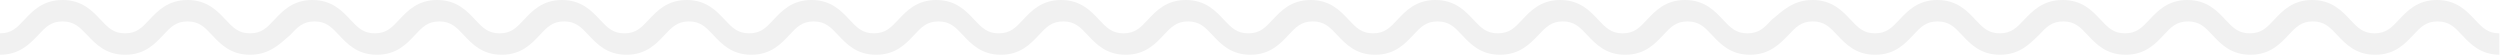
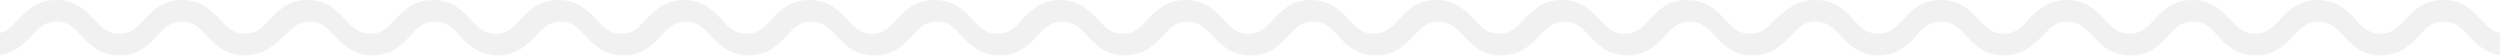
- <svg xmlns="http://www.w3.org/2000/svg" width="1050" height="23" viewBox="0 0 1050 23" fill="none">
-   <path d="M1050 23C1041.78 23 1037.49 18.4 1034.02 14.7C1030.92 11.4 1028.63 9 1023.8 9C1018.87 9 1016.67 11.4 1013.57 14.7C1010.1 18.4 1005.81 23 997.591 23C989.374 23 985.083 18.4 981.613 14.7C978.509 11.4 976.226 9 971.387 9C966.548 9 964.265 11.4 961.161 14.7C957.691 18.4 953.4 23 945.183 23C936.965 23 932.674 18.4 929.204 14.7C926.1 11.4 923.817 9 918.978 9C914.048 9 911.857 11.4 908.752 14.7C905.283 18.4 900.991 23 892.774 23C884.557 23 880.265 18.4 876.796 14.7C873.691 11.4 871.409 9 866.57 9C861.639 9 859.448 11.4 856.344 14.7C852.509 18.4 848.217 23 840 23C831.783 23 827.491 18.4 824.022 14.7C820.917 11.4 818.635 9 813.796 9C808.865 9 806.674 11.4 803.57 14.7C800.1 18.4 795.809 23 787.591 23C779.374 23 775.083 18.4 771.613 14.7C768.509 11.4 766.226 9 761.387 9C756.457 9 754.265 11.4 751.161 14.7C747.509 18.4 743.217 23 735 23C726.783 23 722.491 18.4 719.022 14.7C715.917 11.4 713.635 9 708.796 9C703.865 9 701.674 11.4 698.57 14.7C695.1 18.4 690.809 23 682.591 23C674.374 23 670.083 18.4 666.613 14.7C663.509 11.4 661.226 9 656.387 9C651.548 9 649.265 11.4 646.161 14.7C642.6 18.4 638.217 23 630 23C621.783 23 617.491 18.4 614.022 14.7C610.917 11.4 608.635 9 603.796 9C598.865 9 596.674 11.4 593.57 14.7C590.1 18.4 585.809 23 577.591 23C569.374 23 565.083 18.4 561.613 14.7C558.509 11.4 556.226 9 551.387 9C546.457 9 544.265 11.4 541.161 14.7C537.691 18.4 533.4 23 525.183 23C516.965 23 512.674 18.4 509.204 14.7C506.1 11.4 503.817 9 498.978 9C494.139 9 491.857 11.4 488.752 14.7C485.283 18.4 480.991 23 472.774 23C464.557 23 460.265 18.4 456.796 14.7C453.691 11.4 451.409 9 446.57 9C441.639 9 439.448 11.4 436.343 14.7C432.874 18.4 428.583 23 420.365 23C412.148 23 407.857 18.4 404.387 14.7C401.283 11.4 399 9 394.161 9C389.23 9 387.039 11.4 383.935 14.7C380.465 18.4 376.174 23 367.957 23C359.739 23 355.448 18.4 351.978 14.7C348.874 11.4 346.591 9 341.752 9C336.822 9 334.63 11.4 331.526 14.7C328.057 18.4 323.765 23 315.548 23C307.33 23 303.039 18.4 299.57 14.7C296.465 11.4 294.183 9 289.343 9C284.504 9 282.222 11.4 279.117 14.7C275.648 18.4 271.357 23 263.139 23C254.922 23 250.63 18.4 247.161 14.7C244.057 11.4 241.774 9 236.935 9C232.004 9 229.813 11.4 226.709 14.7C223.239 18.4 218.948 23 210.73 23C202.513 23 198.222 18.4 194.752 14.7C191.648 11.4 189.365 9 184.526 9C179.596 9 177.404 11.4 174.3 14.7C170.83 18.4 166.539 23 158.322 23C150.104 23 145.813 18.4 142.343 14.7C139.239 11.4 136.957 9 132.117 9C127.187 9 124.996 11.4 121.891 14.7C117.6 18.4 113.217 23 105 23C96.783 23 92.491 18.4 89.022 14.7C85.917 11.4 83.635 9 78.796 9C73.865 9 71.674 11.4 68.57 14.7C65.1 18.4 60.809 23 52.591 23C44.374 23 40.083 18.4 36.613 14.7C33.417 11.4 31.135 9 26.296 9C21.365 9 19.174 11.4 16.07 14.7C12.509 18.4 8.217 23 0 23V14C4.93 14 7.122 11.6 10.226 8.3C13.696 4.6 17.987 0 26.296 0C34.513 0 38.804 4.6 42.274 8.3C45.378 11.6 47.661 14 52.5 14C57.43 14 59.622 11.6 62.726 8.3C66.196 4.6 70.578 0 78.796 0C87.013 0 91.304 4.6 94.774 8.3C97.878 11.6 100.161 14 105 14C109.93 14 112.122 11.6 115.226 8.3C118.696 4.6 122.987 0 131.204 0C139.422 0 143.713 4.6 147.183 8.3C150.287 11.6 152.57 14 157.409 14C162.339 14 164.53 11.6 167.635 8.3C171.104 4.6 175.396 0 183.613 0C191.83 0 196.122 4.6 199.591 8.3C202.696 11.6 204.978 14 209.817 14C214.748 14 216.939 11.6 220.043 8.3C223.513 4.6 227.804 0 236.022 0C244.239 0 248.53 4.6 252 8.3C255.104 11.6 257.387 14 262.226 14C267.157 14 269.348 11.6 272.452 8.3C275.922 4.6 280.213 0 288.43 0C296.648 0 300.939 4.6 304.409 8.3C307.513 11.6 309.796 14 314.635 14C319.565 14 321.757 11.6 324.861 8.3C328.33 4.6 332.622 0 340.839 0C349.057 0 353.348 4.6 356.817 8.3C359.922 11.6 362.204 14 367.043 14C371.883 14 374.165 11.6 377.27 8.3C380.739 4.6 385.03 0 393.248 0C401.465 0 405.757 4.6 409.226 8.3C412.33 11.6 414.613 14 419.452 14C424.383 14 426.574 11.6 429.678 8.3C433.148 4.6 437.439 0 445.657 0C453.874 0 458.165 4.6 461.635 8.3C464.739 11.6 467.022 14 471.861 14C476.791 14 478.983 11.6 482.087 8.3C485.557 4.6 489.848 0 498.065 0C506.283 0 510.574 4.6 514.044 8.3C517.148 11.6 519.43 14 524.27 14C529.2 14 531.391 11.6 534.496 8.3C537.965 4.6 542.257 0 550.474 0C558.691 0 562.983 4.6 566.452 8.3C569.557 11.6 571.839 14 576.678 14C581.609 14 583.8 11.6 586.904 8.3C590.374 4.6 594.665 0 602.883 0C611.1 0 615.391 4.6 618.861 8.3C621.965 11.6 624.248 14 629.087 14C634.017 14 636.209 11.6 639.313 8.3C642.783 4.6 647.074 0 655.291 0C663.509 0 667.8 4.6 671.27 8.3C674.374 11.6 676.657 14 681.496 14C686.426 14 688.617 11.6 691.722 8.3C695.191 4.6 699.483 0 707.7 0C715.917 0 720.209 4.6 723.678 8.3C726.783 11.6 729.065 14 733.904 14C738.835 14 741.026 11.6 744.13 8.3C748.696 4.6 752.987 0 761.296 0C769.513 0 773.804 4.6 777.274 8.3C780.378 11.6 782.661 14 787.5 14C792.339 14 794.622 11.6 797.726 8.3C801.196 4.6 805.487 0 813.704 0C821.922 0 826.213 4.6 829.683 8.3C832.787 11.6 835.07 14 839.909 14C844.748 14 847.03 11.6 850.135 8.3C853.696 4.6 857.987 0 866.296 0C874.604 0 878.804 4.6 882.274 8.3C885.378 11.6 887.661 14 892.5 14C897.339 14 899.622 11.6 902.726 8.3C906.196 4.6 910.487 0 918.704 0C926.922 0 931.213 4.6 934.683 8.3C937.787 11.6 940.07 14 944.909 14C949.839 14 952.03 11.6 955.135 8.3C958.604 4.6 962.896 0 971.113 0C979.33 0 983.622 4.6 987.091 8.3C990.196 11.6 992.478 14 997.317 14C1002.16 14 1004.44 11.6 1007.54 8.3C1011.01 4.6 1015.3 0 1023.52 0C1031.74 0 1036.03 4.6 1039.5 8.3C1042.6 11.6 1044.89 14 1049.73 14V23H1050Z" fill="#F1F1F1" />
+ <svg xmlns="http://www.w3.org/2000/svg" width="768" height="17" viewBox="0 0 768 17" fill="none">
+   <path d="M770 17C763.958 17 760.803 13.6 758.252 10.865C755.97 8.426 754.292 6.652 750.734 6.652C747.109 6.652 745.497 8.426 743.215 10.865C740.664 13.6 737.509 17 731.467 17C725.425 17 722.27 13.6 719.719 10.865C717.437 8.426 715.759 6.652 712.201 6.652C708.643 6.652 706.964 8.426 704.682 10.865C702.131 13.6 698.976 17 692.934 17C686.892 17 683.737 13.6 681.186 10.865C678.904 8.426 677.226 6.652 673.668 6.652C670.043 6.652 668.432 8.426 666.149 10.865C663.598 13.6 660.443 17 654.401 17C648.36 17 645.205 13.6 642.654 10.865C640.371 8.426 638.693 6.652 635.135 6.652C631.51 6.652 629.899 8.426 627.616 10.865C624.797 13.6 621.642 17 615.6 17C609.558 17 606.403 13.6 603.852 10.865C601.57 8.426 599.891 6.652 596.334 6.652C592.708 6.652 591.097 8.426 588.815 10.865C586.264 13.6 583.109 17 577.067 17C571.025 17 567.87 13.6 565.319 10.865C563.037 8.426 561.359 6.652 557.801 6.652C554.176 6.652 552.565 8.426 550.282 10.865C547.597 13.6 544.442 17 538.4 17C532.358 17 529.203 13.6 526.652 10.865C524.37 8.426 522.691 6.652 519.134 6.652C515.508 6.652 513.897 8.426 511.615 10.865C509.064 13.6 505.909 17 499.867 17C493.825 17 490.67 13.6 488.119 10.865C485.837 8.426 484.159 6.652 480.601 6.652C477.043 6.652 475.365 8.426 473.082 10.865C470.464 13.6 467.242 17 461.2 17C455.158 17 452.003 13.6 449.452 10.865C447.17 8.426 445.491 6.652 441.934 6.652C438.309 6.652 436.697 8.426 434.415 10.865C431.864 13.6 428.709 17 422.667 17C416.625 17 413.47 13.6 410.919 10.865C408.637 8.426 406.959 6.652 403.401 6.652C399.776 6.652 398.165 8.426 395.882 10.865C393.331 13.6 390.176 17 384.134 17C378.093 17 374.937 13.6 372.386 10.865C370.104 8.426 368.426 6.652 364.868 6.652C361.31 6.652 359.632 8.426 357.349 10.865C354.798 13.6 351.643 17 345.601 17C339.56 17 336.405 13.6 333.854 10.865C331.571 8.426 329.893 6.652 326.335 6.652C322.71 6.652 321.099 8.426 318.816 10.865C316.265 13.6 313.11 17 307.069 17C301.027 17 297.872 13.6 295.321 10.865C293.038 8.426 291.36 6.652 287.802 6.652C284.177 6.652 282.566 8.426 280.283 10.865C277.733 13.6 274.577 17 268.536 17C262.494 17 259.339 13.6 256.788 10.865C254.505 8.426 252.827 6.652 249.269 6.652C245.644 6.652 244.033 8.426 241.751 10.865C239.2 13.6 236.045 17 230.003 17C223.961 17 220.806 13.6 218.255 10.865C215.973 8.426 214.294 6.652 210.736 6.652C207.178 6.652 205.5 8.426 203.218 10.865C200.667 13.6 197.512 17 191.47 17C185.428 17 182.273 13.6 179.722 10.865C177.44 8.426 175.761 6.652 172.203 6.652C168.578 6.652 166.967 8.426 164.685 10.865C162.134 13.6 158.979 17 152.937 17C146.895 17 143.74 13.6 141.189 10.865C138.907 8.426 137.229 6.652 133.671 6.652C130.046 6.652 128.434 8.426 126.152 10.865C123.601 13.6 120.446 17 114.404 17C108.362 17 105.207 13.6 102.656 10.865C100.374 8.426 98.696 6.652 95.138 6.652C91.513 6.652 89.902 8.426 87.619 10.865C84.464 13.6 81.242 17 75.2 17C69.158 17 66.003 13.6 63.452 10.865C61.17 8.426 59.492 6.652 55.934 6.652C52.309 6.652 50.697 8.426 48.415 10.865C45.864 13.6 42.709 17 36.667 17C30.625 17 27.47 13.6 24.919 10.865C22.57 8.426 20.892 6.652 17.334 6.652C13.709 6.652 12.097 8.426 9.815 10.865C7.197 13.6 4.042 17 -2 17V10.348C1.625 10.348 3.236 8.574 5.519 6.135C8.07 3.4 11.225 0 17.334 0C23.375 0 26.53 3.4 29.081 6.135C31.364 8.574 33.042 10.348 36.6 10.348C40.225 10.348 41.836 8.574 44.119 6.135C46.67 3.4 49.892 0 55.934 0C61.975 0 65.13 3.4 67.681 6.135C69.964 8.574 71.642 10.348 75.2 10.348C78.825 10.348 80.436 8.574 82.719 6.135C85.27 3.4 88.425 0 94.466 0C100.508 0 103.663 3.4 106.214 6.135C108.497 8.574 110.175 10.348 113.733 10.348C117.358 10.348 118.969 8.574 121.251 6.135C123.802 3.4 126.958 0 132.999 0C139.041 0 142.196 3.4 144.747 6.135C147.03 8.574 148.708 10.348 152.266 10.348C155.891 10.348 157.502 8.574 159.784 6.135C162.335 3.4 165.49 0 171.532 0C177.574 0 180.729 3.4 183.28 6.135C185.562 8.574 187.241 10.348 190.799 10.348C194.424 10.348 196.035 8.574 198.317 6.135C200.868 3.4 204.023 0 210.065 0C216.107 0 219.262 3.4 221.813 6.135C224.095 8.574 225.774 10.348 229.331 10.348C232.957 10.348 234.568 8.574 236.85 6.135C239.401 3.4 242.556 0 248.598 0C254.64 0 257.795 3.4 260.346 6.135C262.628 8.574 264.306 10.348 267.864 10.348C271.422 10.348 273.101 8.574 275.383 6.135C277.934 3.4 281.089 0 287.131 0C293.173 0 296.328 3.4 298.879 6.135C301.161 8.574 302.839 10.348 306.397 10.348C310.022 10.348 311.633 8.574 313.916 6.135C316.467 3.4 319.622 0 325.664 0C331.705 0 334.861 3.4 337.411 6.135C339.694 8.574 341.372 10.348 344.93 10.348C348.555 10.348 350.166 8.574 352.449 6.135C355 3.4 358.155 0 364.197 0C370.238 0 373.393 3.4 375.944 6.135C378.227 8.574 379.905 10.348 383.463 10.348C387.088 10.348 388.699 8.574 390.982 6.135C393.533 3.4 396.688 0 402.729 0C408.771 0 411.926 3.4 414.477 6.135C416.76 8.574 418.438 10.348 421.996 10.348C425.621 10.348 427.232 8.574 429.514 6.135C432.065 3.4 435.221 0 441.262 0C447.304 0 450.459 3.4 453.01 6.135C455.293 8.574 456.971 10.348 460.529 10.348C464.154 10.348 465.765 8.574 468.047 6.135C470.598 3.4 473.753 0 479.795 0C485.837 0 488.992 3.4 491.543 6.135C493.825 8.574 495.504 10.348 499.062 10.348C502.687 10.348 504.298 8.574 506.58 6.135C509.131 3.4 512.286 0 518.328 0C524.37 0 527.525 3.4 530.076 6.135C532.358 8.574 534.036 10.348 537.594 10.348C541.219 10.348 542.831 8.574 545.113 6.135C548.47 3.4 551.625 0 557.734 0C563.775 0 566.93 3.4 569.481 6.135C571.764 8.574 573.442 10.348 577 10.348C580.558 10.348 582.236 8.574 584.519 6.135C587.07 3.4 590.225 0 596.266 0C602.308 0 605.463 3.4 608.014 6.135C610.297 8.574 611.975 10.348 615.533 10.348C619.091 10.348 620.769 8.574 623.051 6.135C625.67 3.4 628.825 0 634.934 0C641.042 0 644.13 3.4 646.681 6.135C648.964 8.574 650.642 10.348 654.2 10.348C657.758 10.348 659.436 8.574 661.719 6.135C664.27 3.4 667.425 0 673.466 0C679.508 0 682.663 3.4 685.214 6.135C687.497 8.574 689.175 10.348 692.733 10.348C696.358 10.348 697.969 8.574 700.251 6.135C702.802 3.4 705.958 0 711.999 0C718.041 0 721.196 3.4 723.747 6.135C726.03 8.574 727.708 10.348 731.266 10.348C734.824 10.348 736.502 8.574 738.784 6.135C741.335 3.4 744.49 0 750.532 0C756.574 0 759.729 3.4 762.28 6.135C764.562 8.574 766.241 10.348 769.799 10.348V17H770Z" fill="#F1F1F1" />
</svg>
